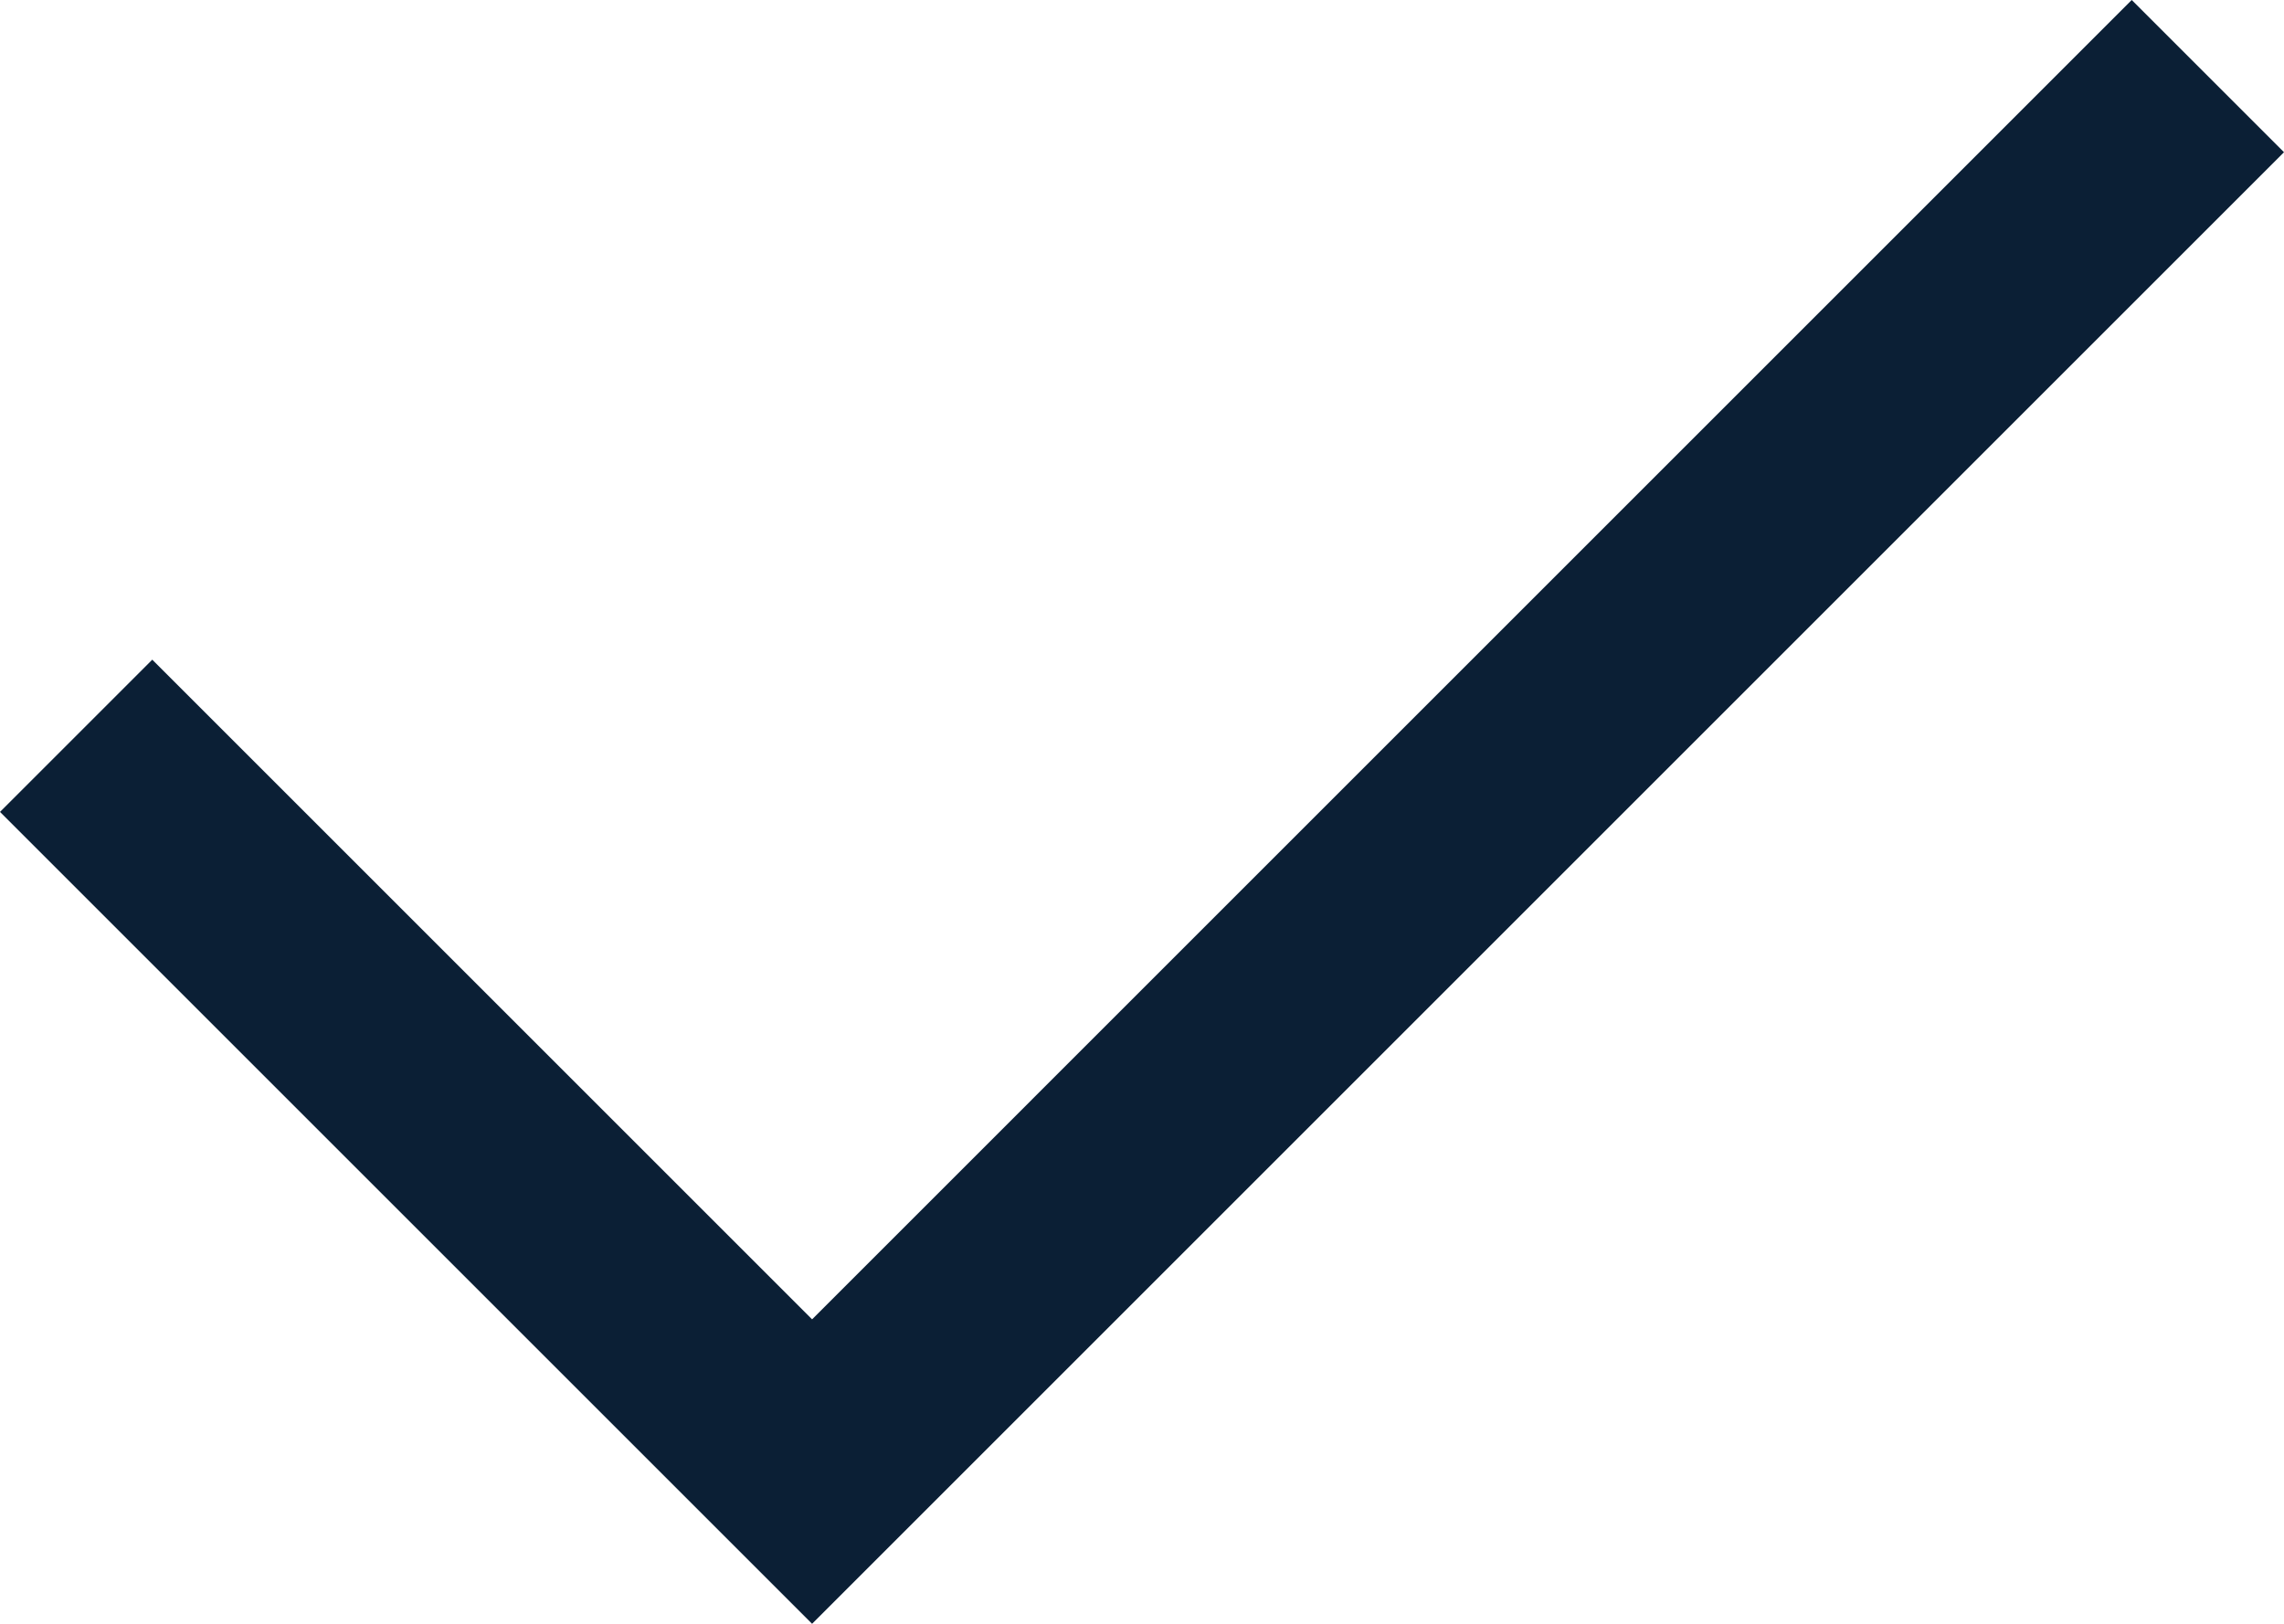
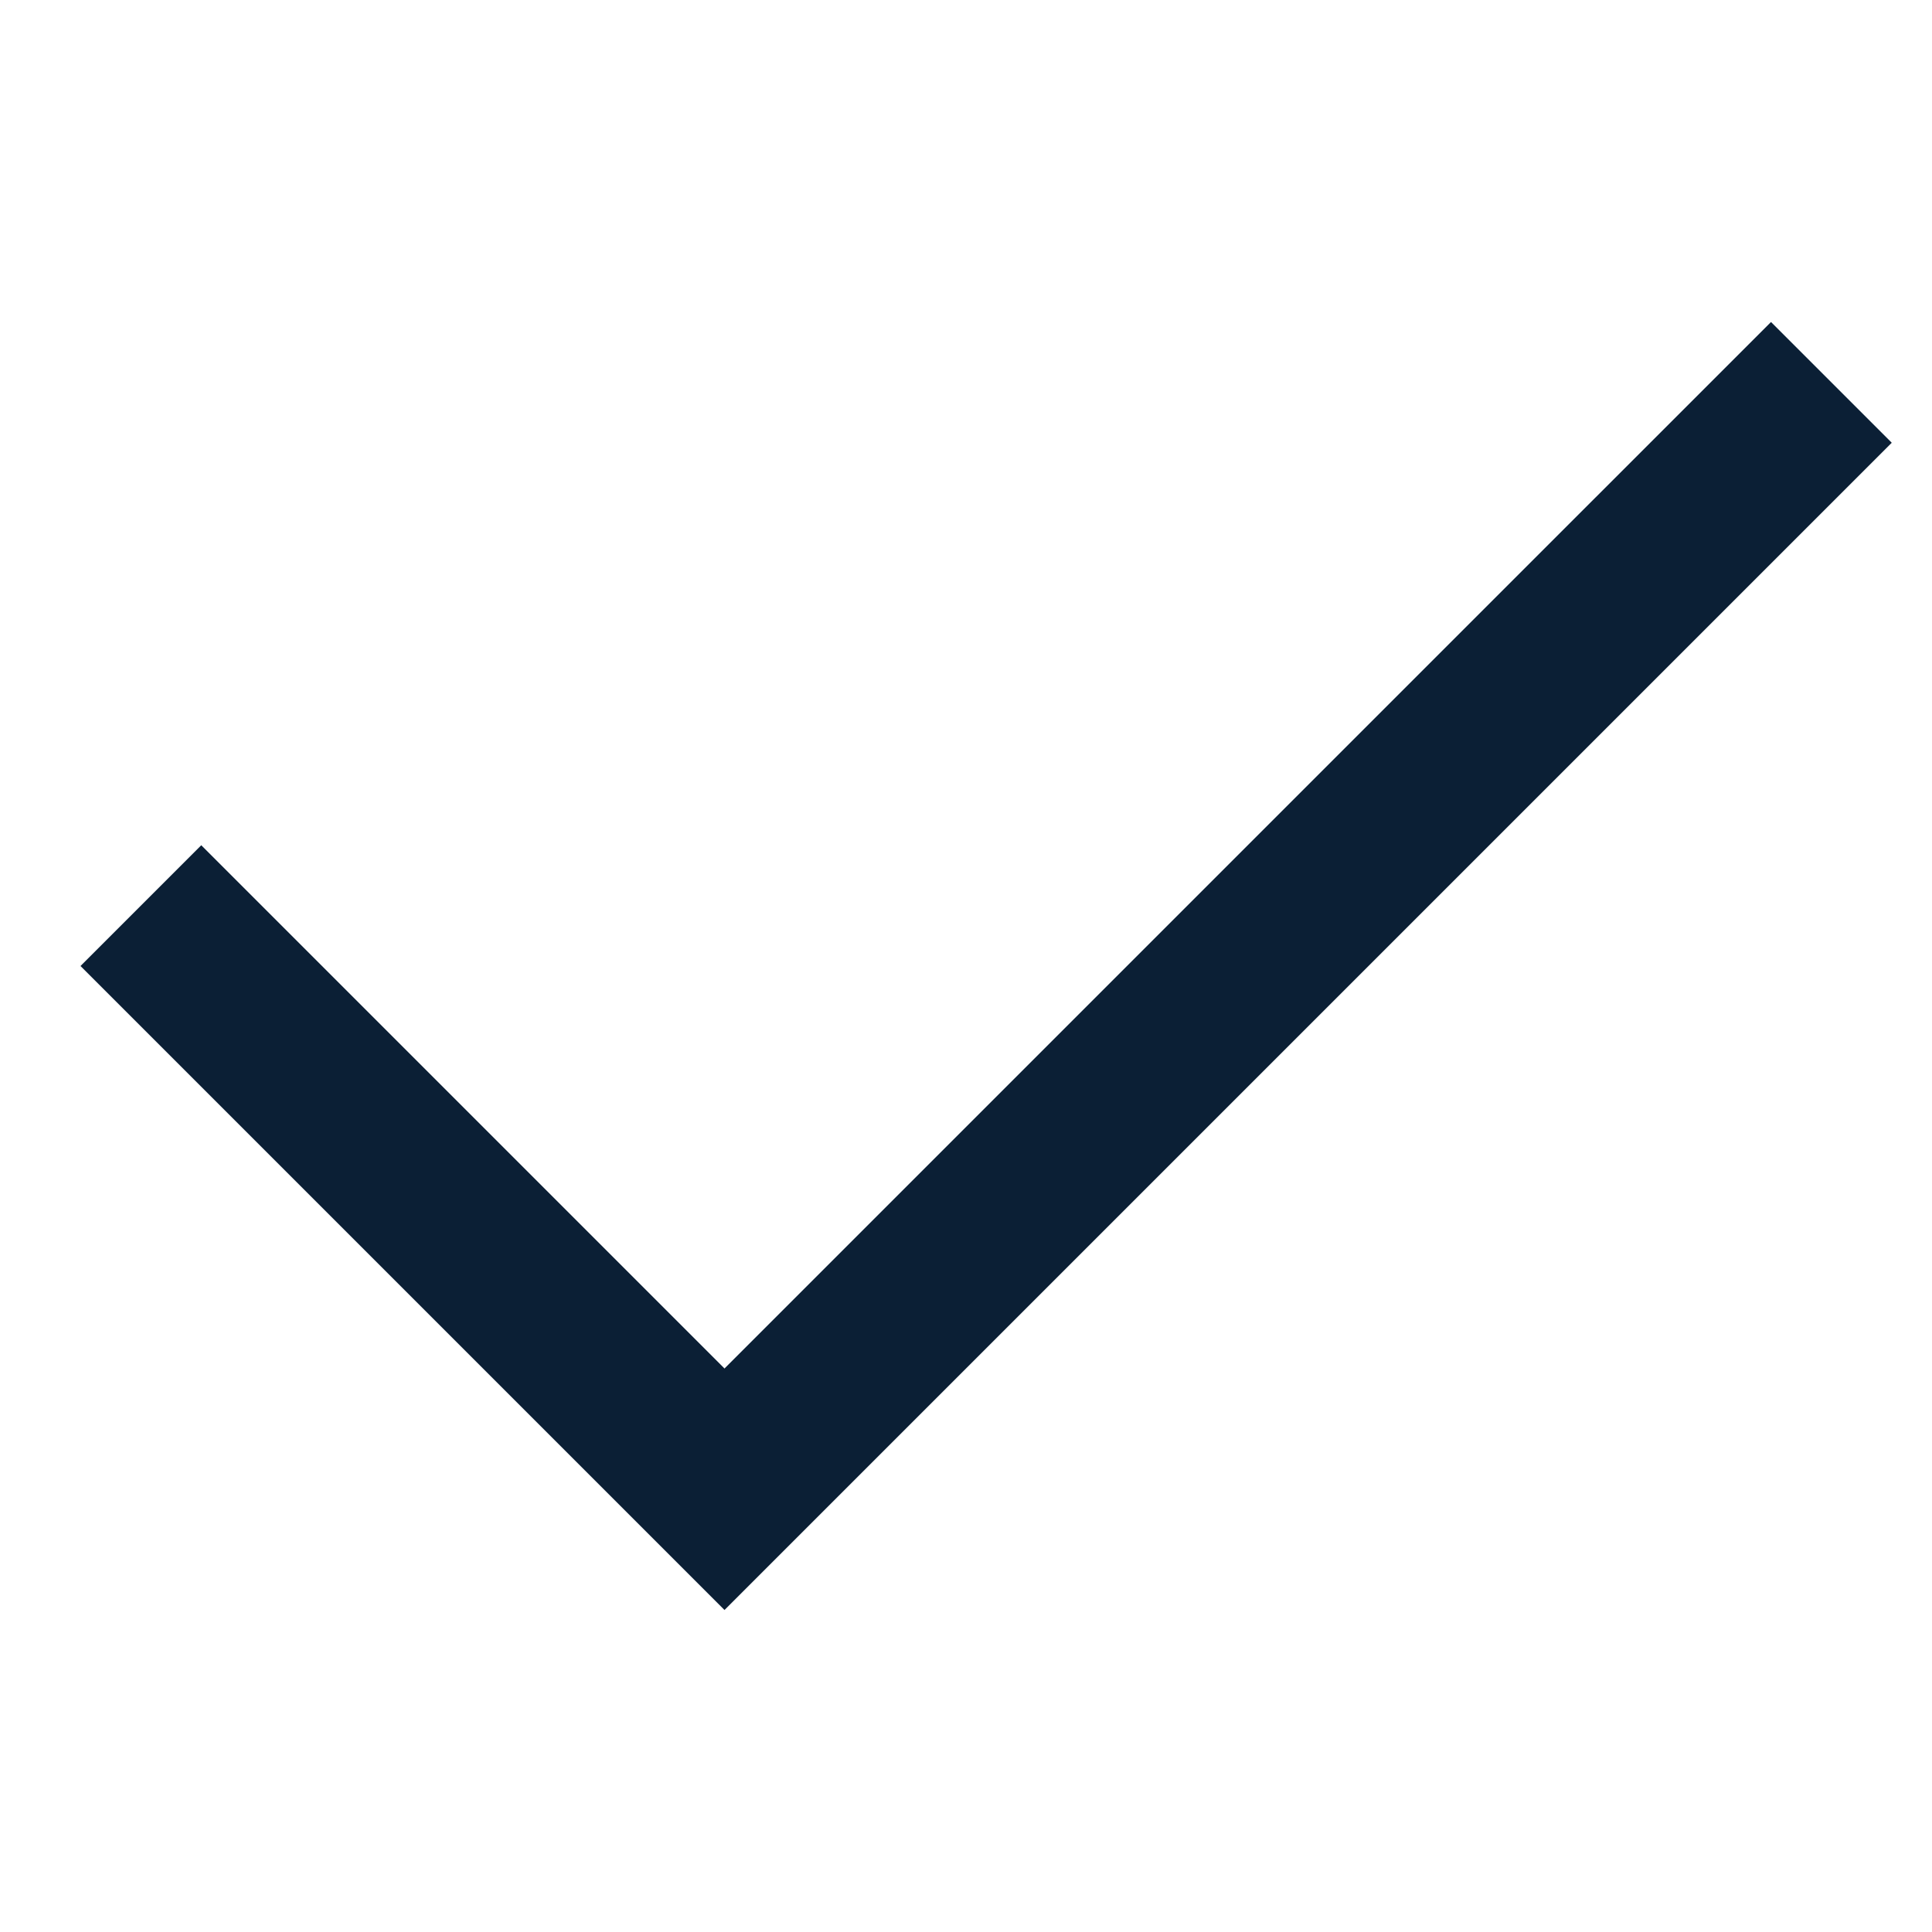
- <svg xmlns="http://www.w3.org/2000/svg" width="45" height="32" viewBox="0 0 45 32">
-   <g fill="none" transform="translate(-2 -8)">
+ <svg xmlns="http://www.w3.org/2000/svg" width="48" height="48" viewBox="0 0 48 48">
+   <g fill="none">
    <rect width="48" height="48" />
    <polygon fill="#0B1F35" points="44 8 47 11 18 40 2 24 5 21 18 34" />
  </g>
</svg>
